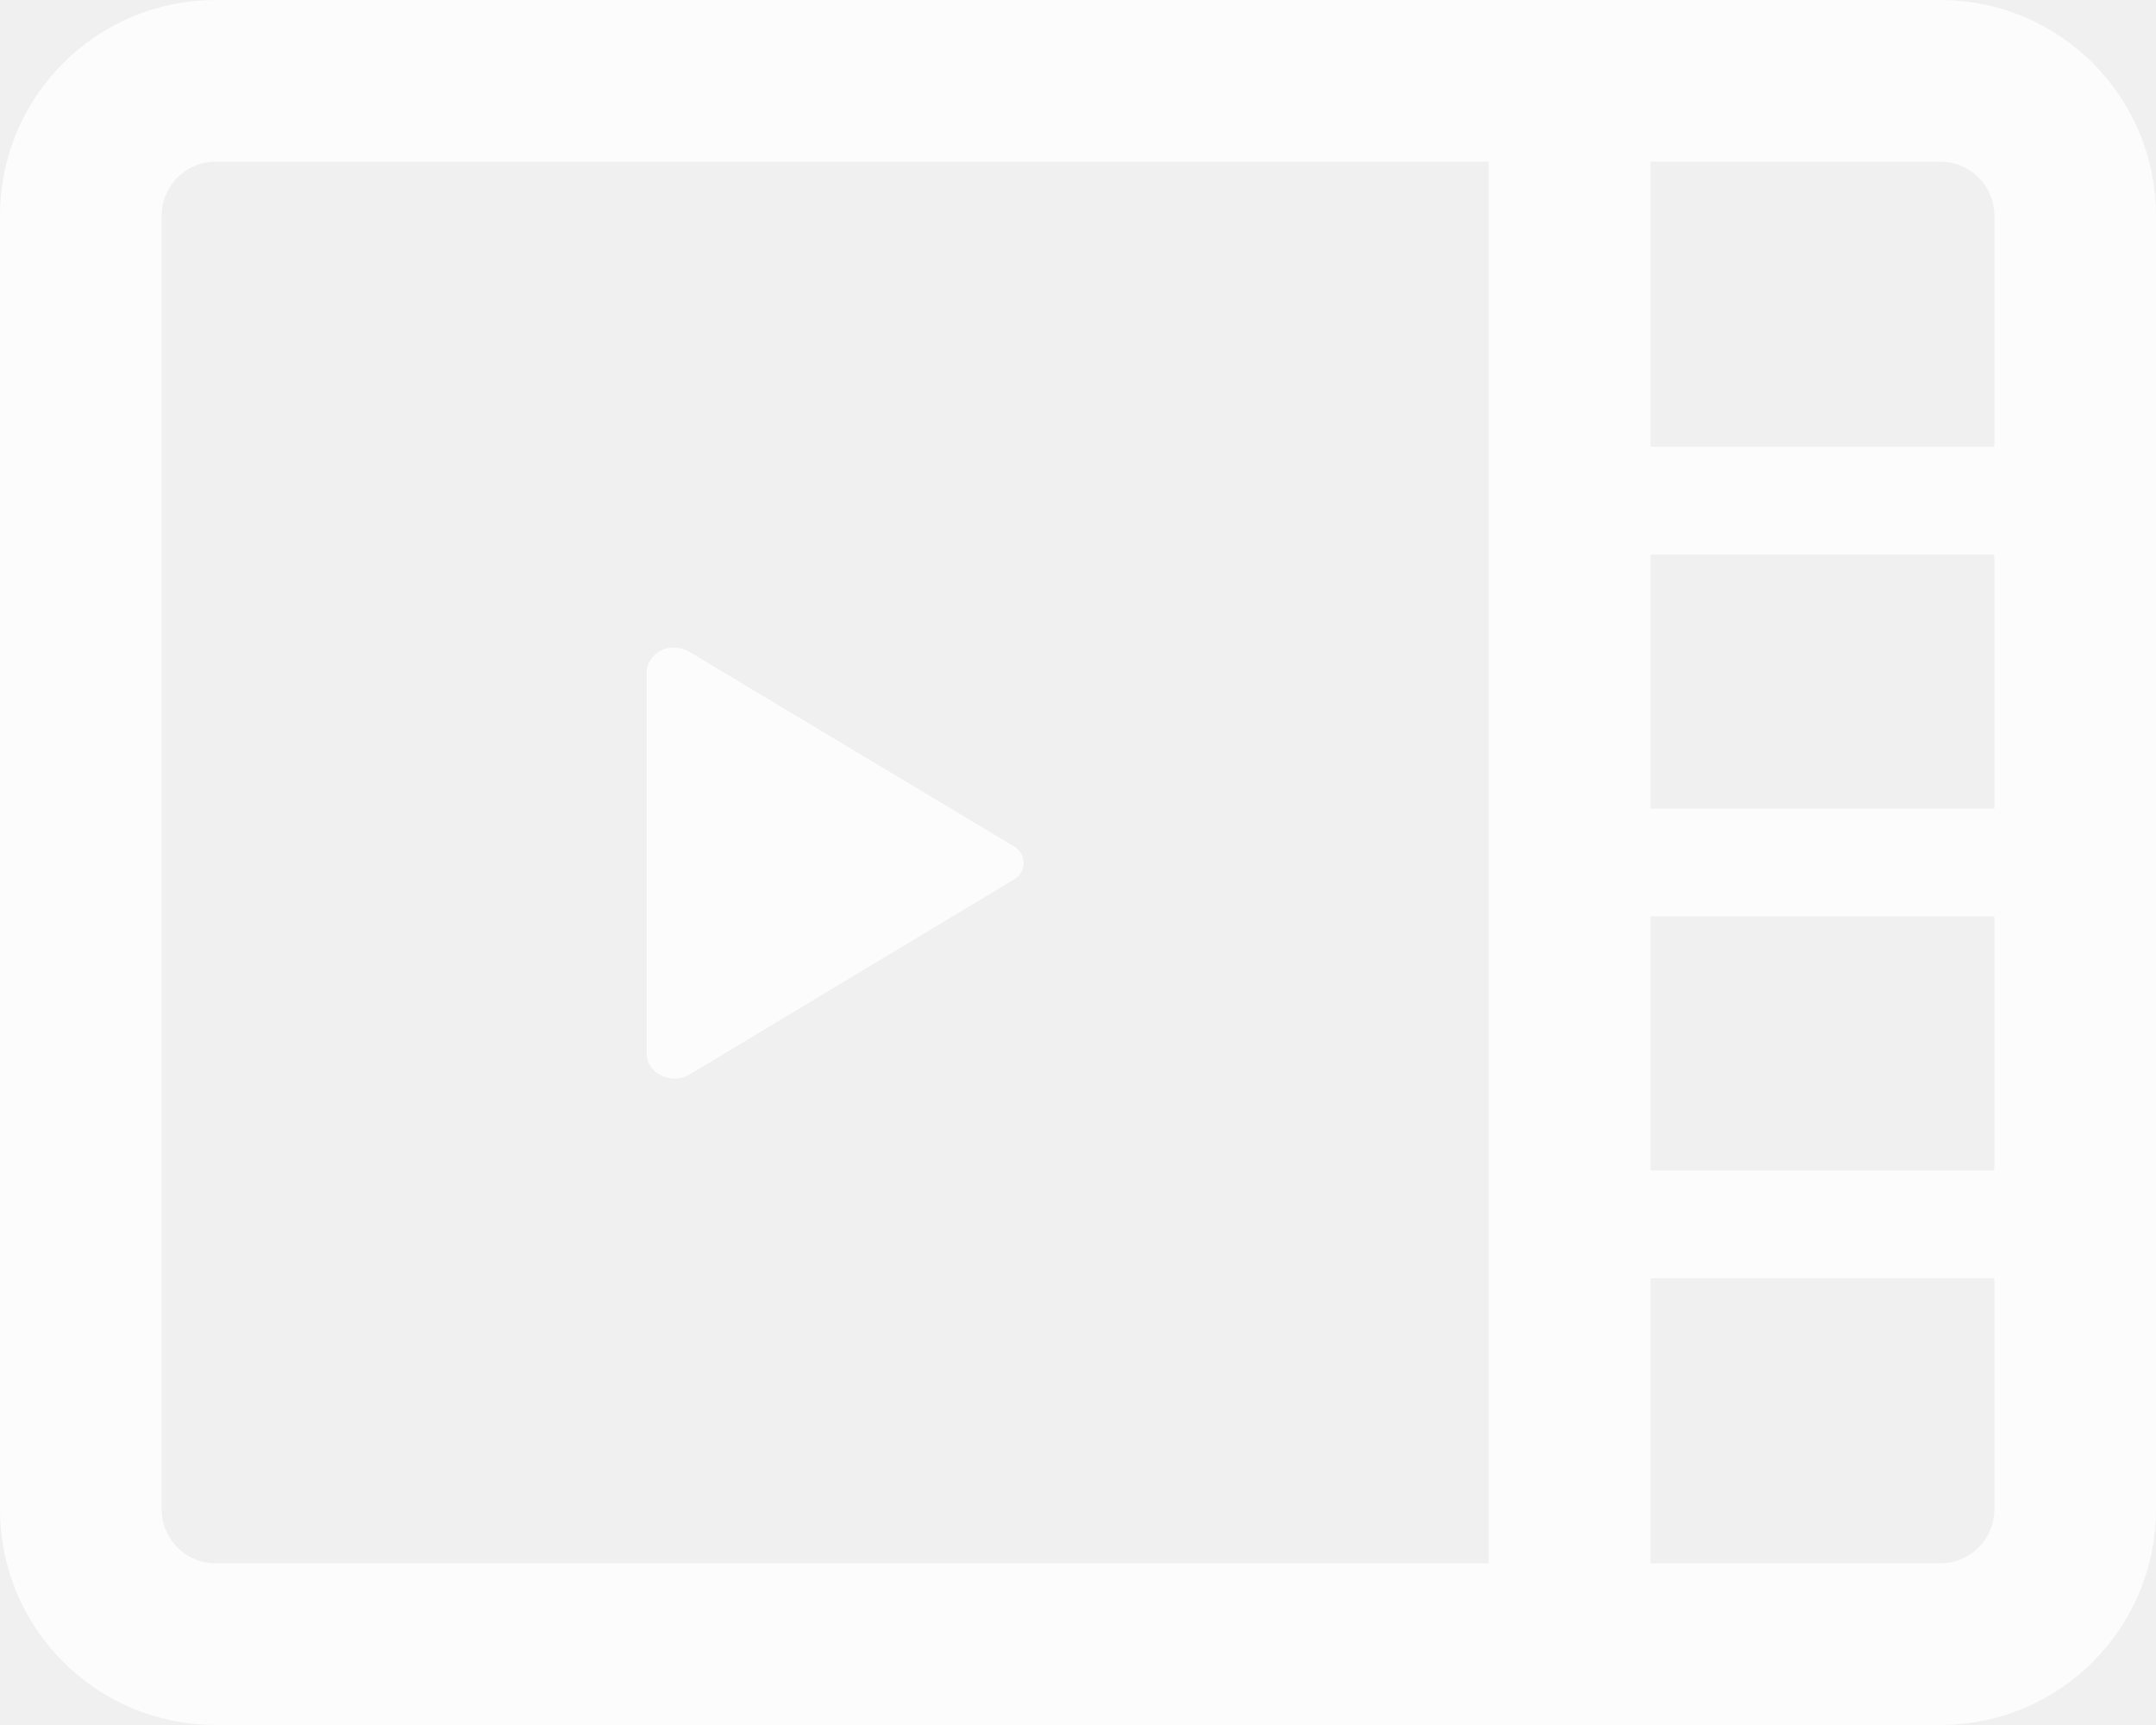
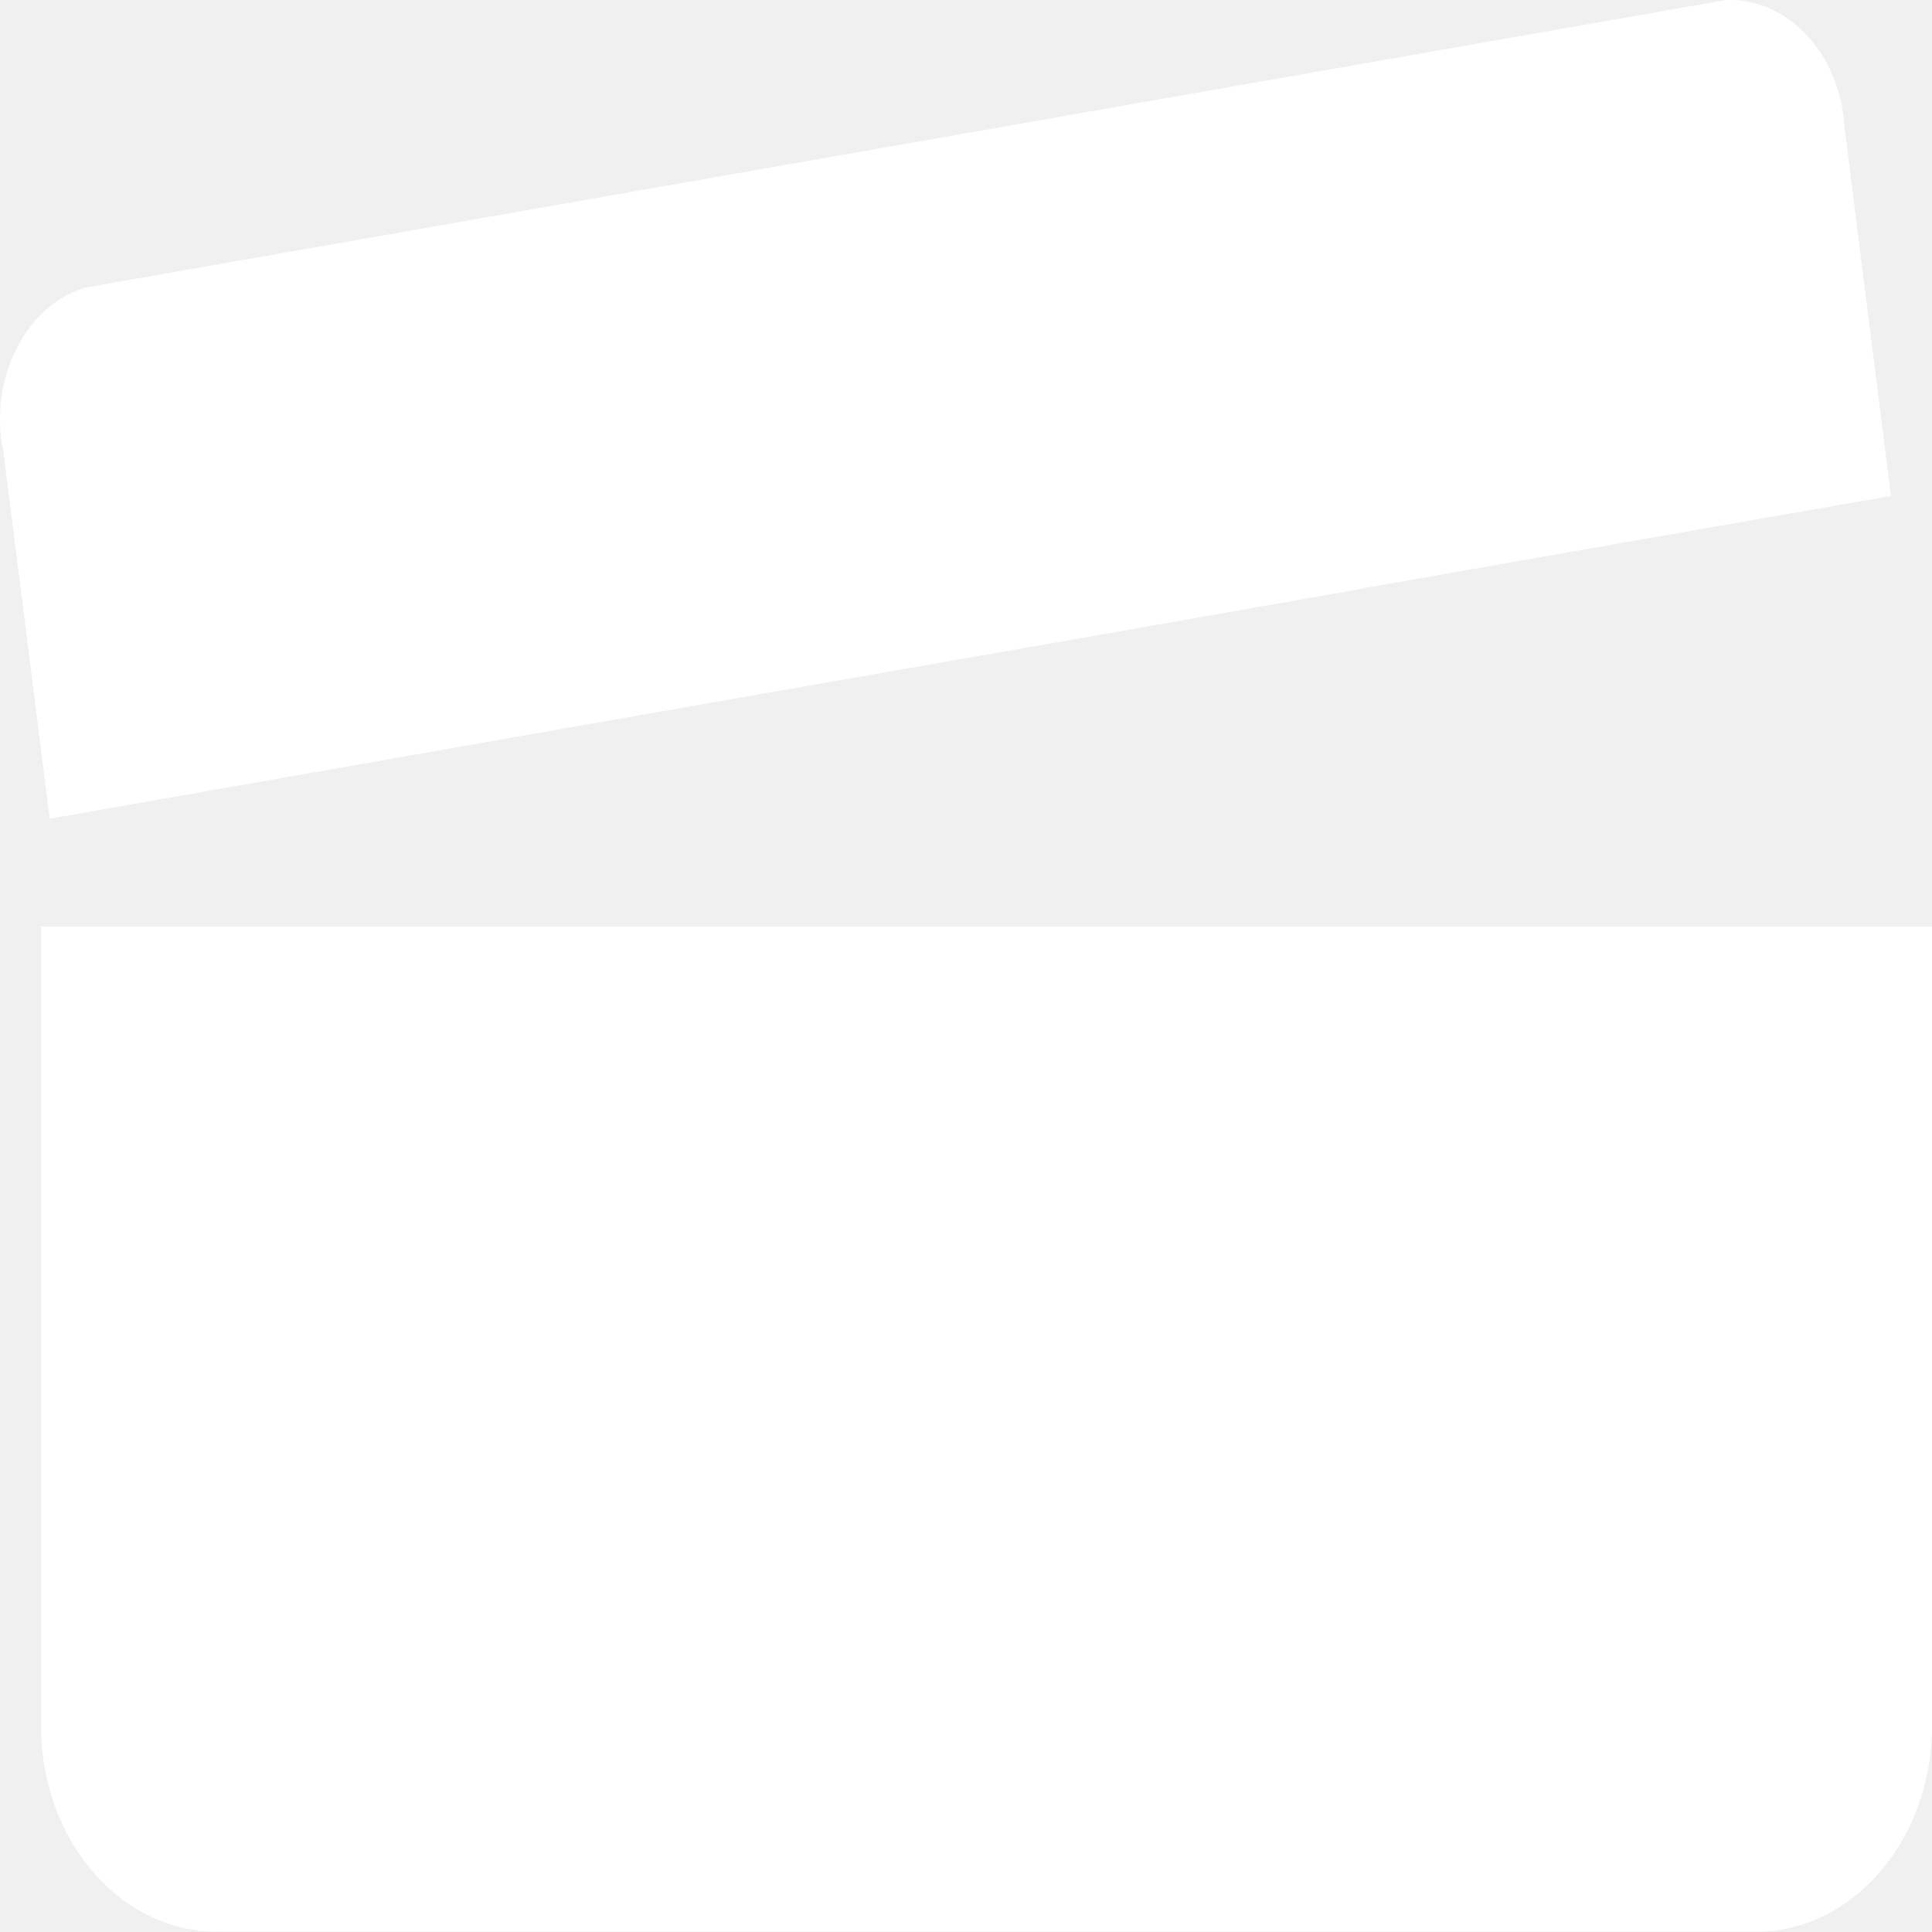
- <svg xmlns="http://www.w3.org/2000/svg" width="20" height="16" viewBox="0 0 20 16">
-   <defs>
-     <style>
-             .cls-1{opacity:.8}.cls-2,.cls-3,.cls-4{fill:none}.cls-3,.cls-4{stroke:#fff}.cls-3{stroke-width:1.5px}.cls-5{fill:#fff;fill-rule:evenodd}
-         </style>
-   </defs>
-   <g id="组_20256" class="cls-1" data-name="组 20256" transform="translate(-941 -573)">
-     <rect id="矩形_2894" width="20" height="16" class="cls-2" data-name="矩形 2894" rx="2" transform="translate(941 573)" />
-     <rect id="矩形_2895" width="18.5" height="14.5" class="cls-3" data-name="矩形 2895" rx="1.25" transform="translate(941.75 573.75)" />
-     <path id="直线_46" d="M0 0v14.5" class="cls-3" data-name="直线 46" transform="translate(955.561 573.75)" />
-     <path id="直线_47" d="M0 0h4.146" class="cls-4" data-name="直线 47" transform="translate(956.104 577.643)" />
-     <path id="直线_48" d="M0 0h4.146" class="cls-4" data-name="直线 48" transform="translate(956.104 581)" />
-     <path id="直线_49" d="M0 0h4.146" class="cls-4" data-name="直线 49" transform="translate(956.104 584.357)" />
-     <path id="路径_17609" d="M-1350.193 865.706a.216.216 0 0 1-.068.06l-2.995 1.8a.278.278 0 0 1-.357-.054.214.214 0 0 1-.047-.108v-3.591a.248.248 0 0 1 .276-.2.267.267 0 0 1 .128.042l2.995 1.795a.179.179 0 0 1 .068.256z" class="cls-5" data-name="路径 17609" transform="translate(2300.66 -284.604)" />
-   </g>
+ <svg xmlns="http://www.w3.org/2000/svg" width="16" height="16" viewBox="0 0 16 16">
+   <path fill="#FFF" fill-rule="evenodd" d="M16 7.675v6.658c-.02.942-.688 1.687-1.493 1.664H1.832c-.805.022-1.473-.722-1.492-1.664V7.675H16zM14.3 0c.514-.016.946.456.977 1.067l.383 3.04-2.177.38-2.178.382-.005.003-2.178.383-2.177.38-2.178.381-2.177.382-2.178.382-.384-3.04c-.124-.595.175-1.2.672-1.357L14.3-.001z" />
</svg>
